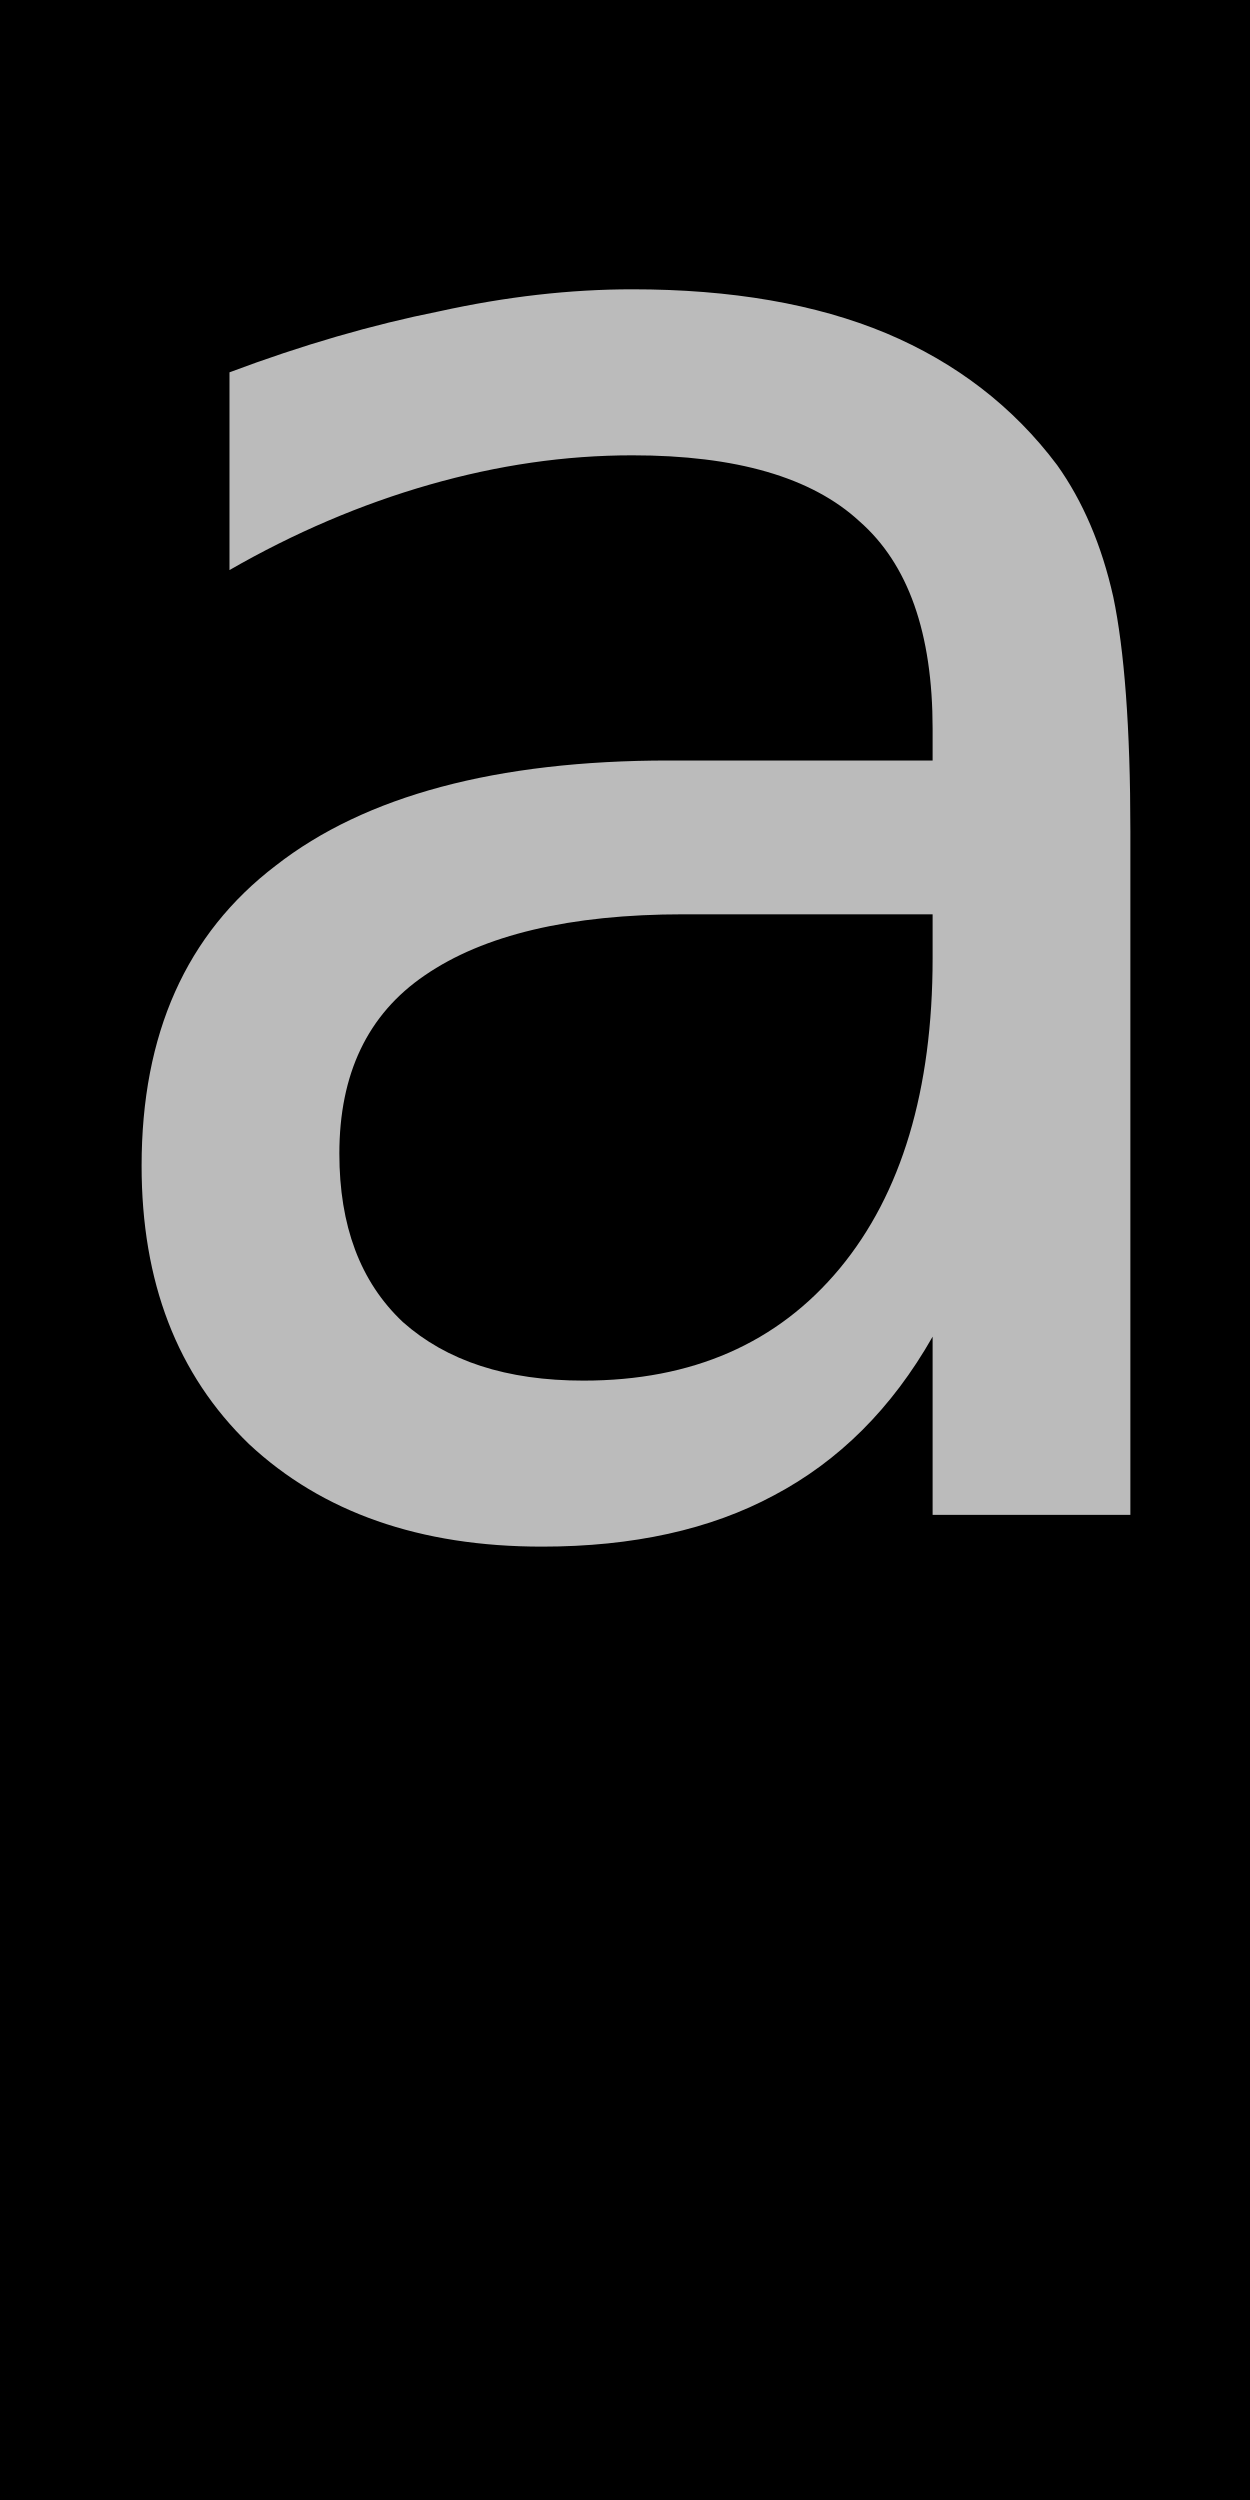
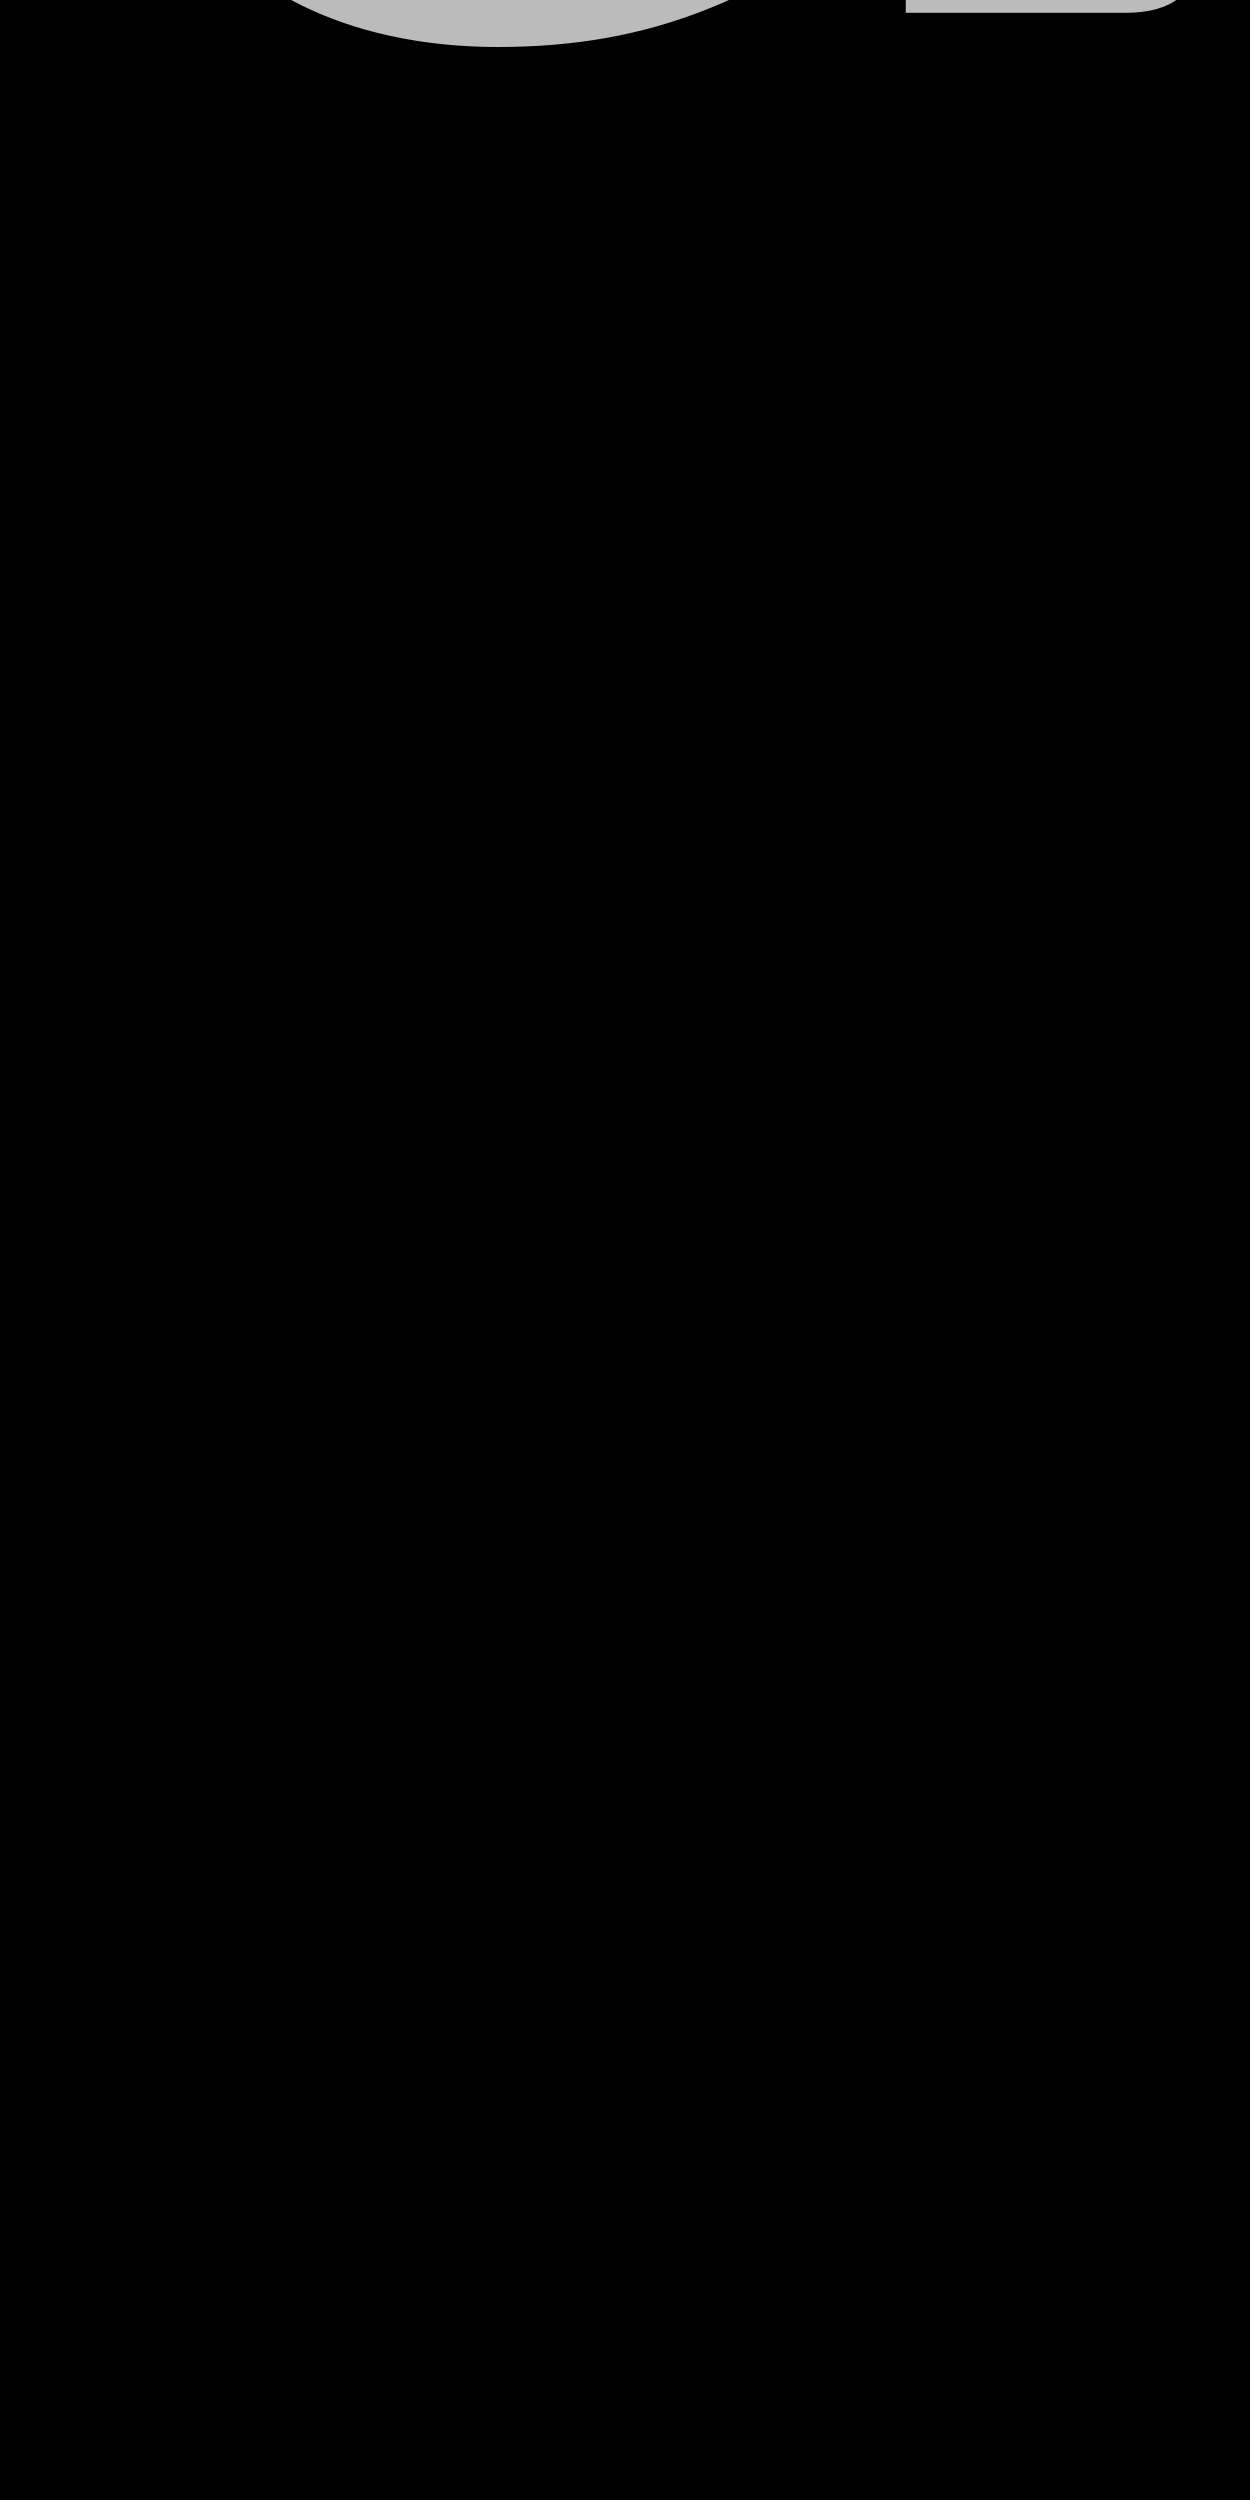
<svg xmlns="http://www.w3.org/2000/svg" viewBox="0 0 8 16" width="8" height="16">
  <style>
        rect { shape-rendering: crispEdges; }
        text {
            dominant-baseline: text-before-edge;
            white-space: pre;
-             font: 14px monospace;
+             font: 14px Courier, monospace;
            fill: #bbbbbb;
        }
        .u { text-decoration: underline; }
    </style>
  <rect width="100%" height="100%" x="0" y="0" style="fill: #000000" />
  <text x="0" y="0">a</text>
</svg>
